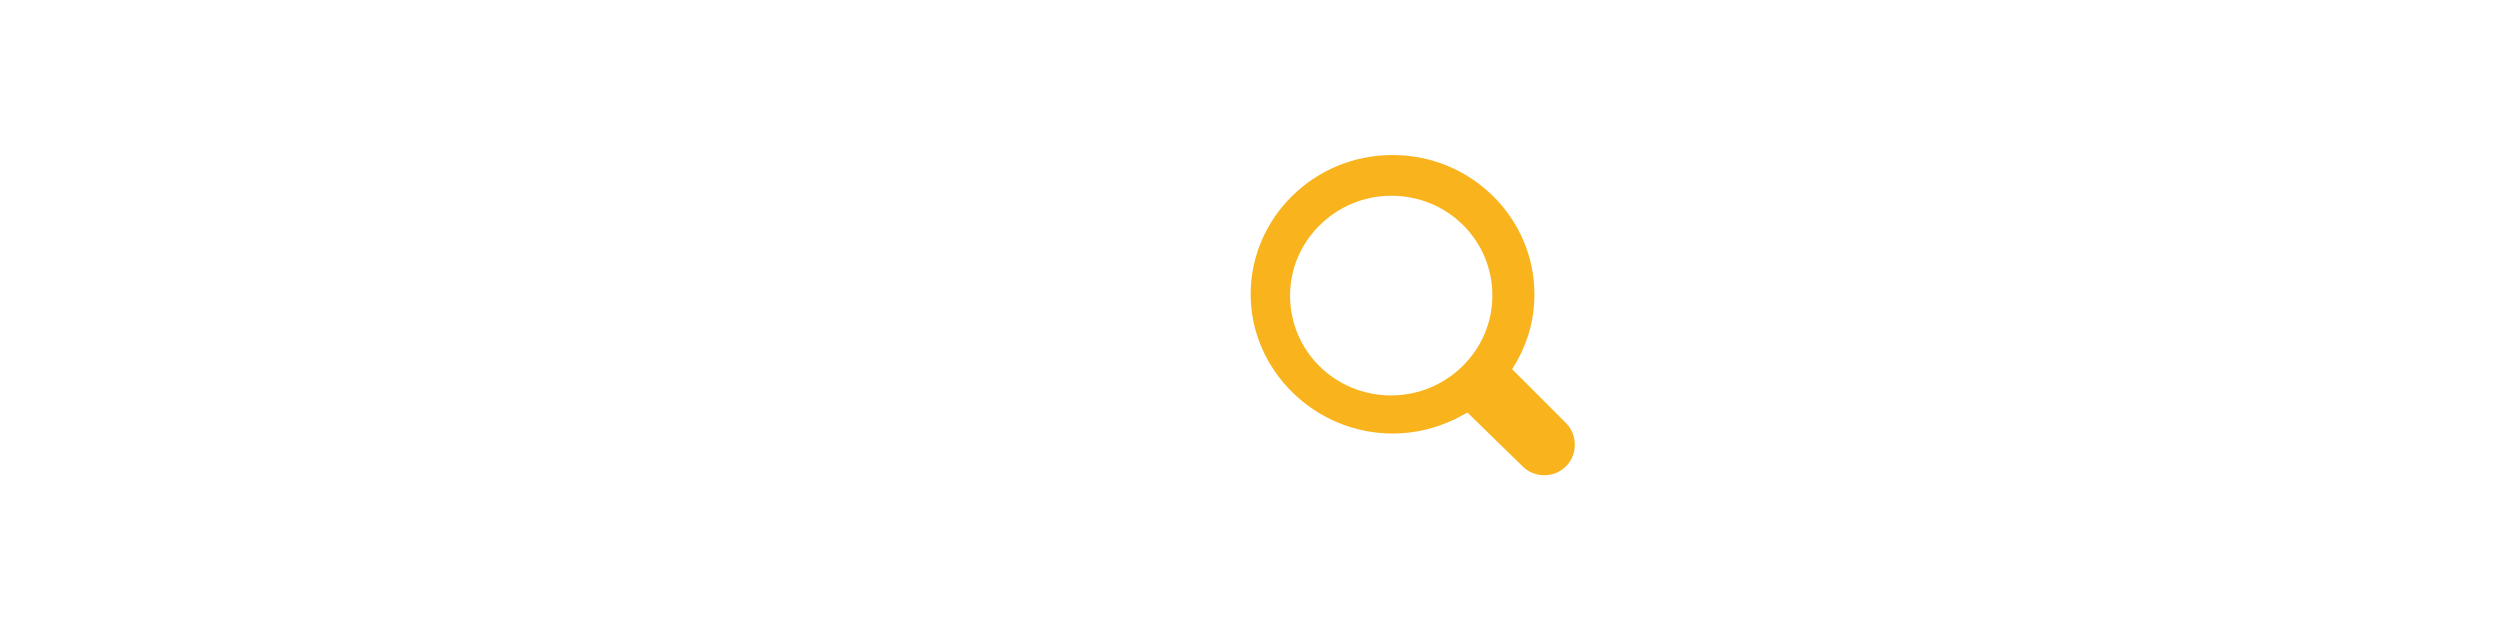
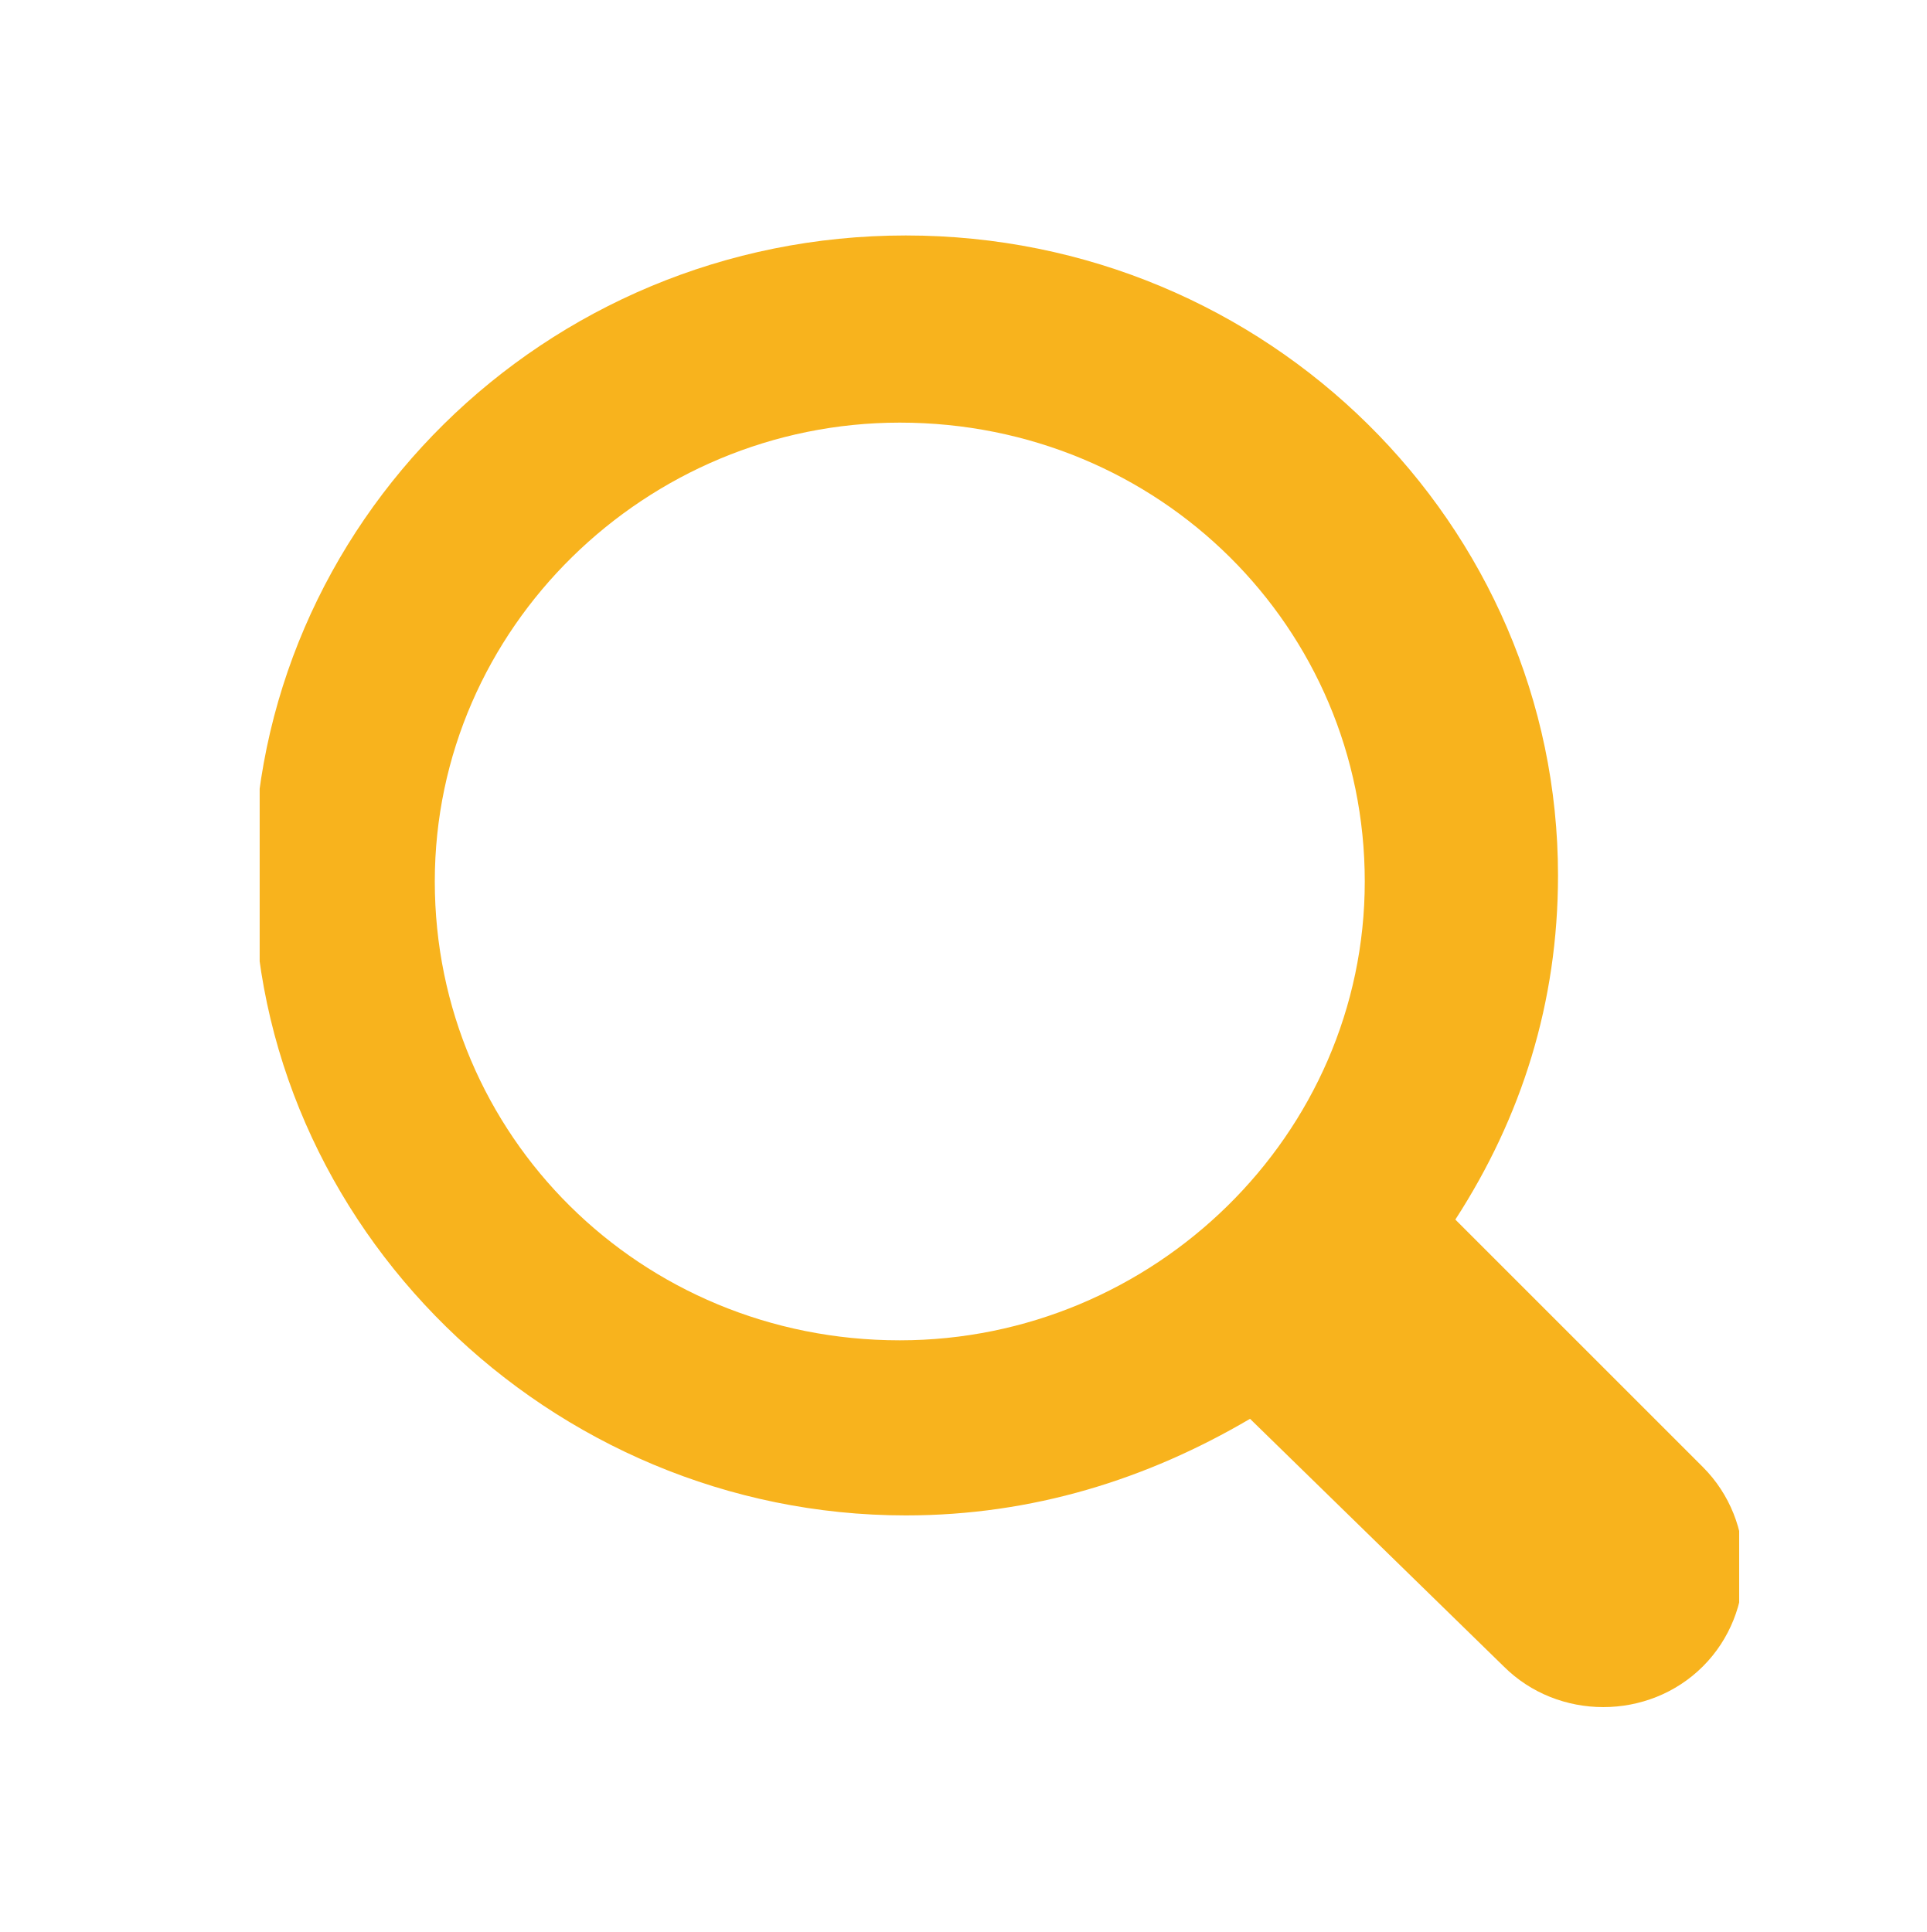
- <svg xmlns="http://www.w3.org/2000/svg" xmlns:xlink="http://www.w3.org/1999/xlink" version="1.1" id="图层_1" x="0px" y="0px" viewBox="0 0 190.3 47.9" style="enable-background:new 0 0 190.3 47.9;" xml:space="preserve">
+ <svg xmlns="http://www.w3.org/2000/svg" xmlns:xlink="http://www.w3.org/1999/xlink" version="1.1" id="图层_1" x="0px" y="0px" viewBox="67.7 167.9 31.9 32" style="enable-background:new 67.7 167.9 31.9 32;" xml:space="preserve">
  <style type="text/css">
- 	.st0{clip-path:url(#XMLID_10_);}
- 	.st1{clip-path:url(#XMLID_11_);fill:#F8B31D;}
+ 	.st0{clip-path:url(#SVGID_2_);fill:#F8B31D;}
</style>
-   <g id="XMLID_3_">
+   <g>
    <defs>
-       <path id="XMLID_4_" d="M105.9,30.1c4.2,0,7.7-3.4,7.7-7.6s-3.4-7.6-7.7-7.6c-4.2,0-7.7,3.4-7.7,7.6S101.6,30.1,105.9,30.1z     M111.7,31.4c-1.7,1-3.6,1.6-5.7,1.6c-5.9,0-10.8-4.8-10.8-10.6s4.8-10.6,10.8-10.6s10.8,4.8,10.8,10.6c0,2.1-0.6,4-1.7,5.7    l4.1,4.1c0.9,0.9,0.9,2.4,0,3.3c-0.9,0.9-2.4,0.9-3.3,0L111.7,31.4z" />
+       <path id="SVGID_1_" d="M82.6,190.1c4.2,0,7.7-3.4,7.7-7.6c0-4.2-3.4-7.6-7.7-7.6c-4.2,0-7.7,3.4-7.7,7.6    C74.9,186.7,78.3,190.1,82.6,190.1z M88.4,191.4c-1.7,1-3.6,1.6-5.7,1.6c-5.9,0-10.8-4.8-10.8-10.6s4.8-10.6,10.8-10.6    s10.8,4.8,10.8,10.6c0,2.1-0.6,4-1.7,5.7l4.1,4.1c0.9,0.9,0.9,2.4,0,3.3c-0.9,0.9-2.4,0.9-3.3,0L88.4,191.4z" />
    </defs>
-     <clipPath id="XMLID_10_">
-       <use xlink:href="#XMLID_4_" style="overflow:visible;" />
+     <clipPath id="SVGID_2_">
+       <use xlink:href="#SVGID_1_" style="overflow:visible;" />
    </clipPath>
-     <g id="XMLID_7_" class="st0">
-       <defs>
-         <rect id="XMLID_8_" x="-881.8" y="-6.2" width="1024" height="1050" />
-       </defs>
-       <clipPath id="XMLID_11_">
-         <use xlink:href="#XMLID_8_" style="overflow:visible;" />
-       </clipPath>
-       <rect id="XMLID_9_" x="90.2" y="6.8" class="st1" width="34.7" height="34.4" />
-     </g>
+     <rect x="72" y="171.8" class="st0" width="24.5" height="24.4" />
  </g>
</svg>
